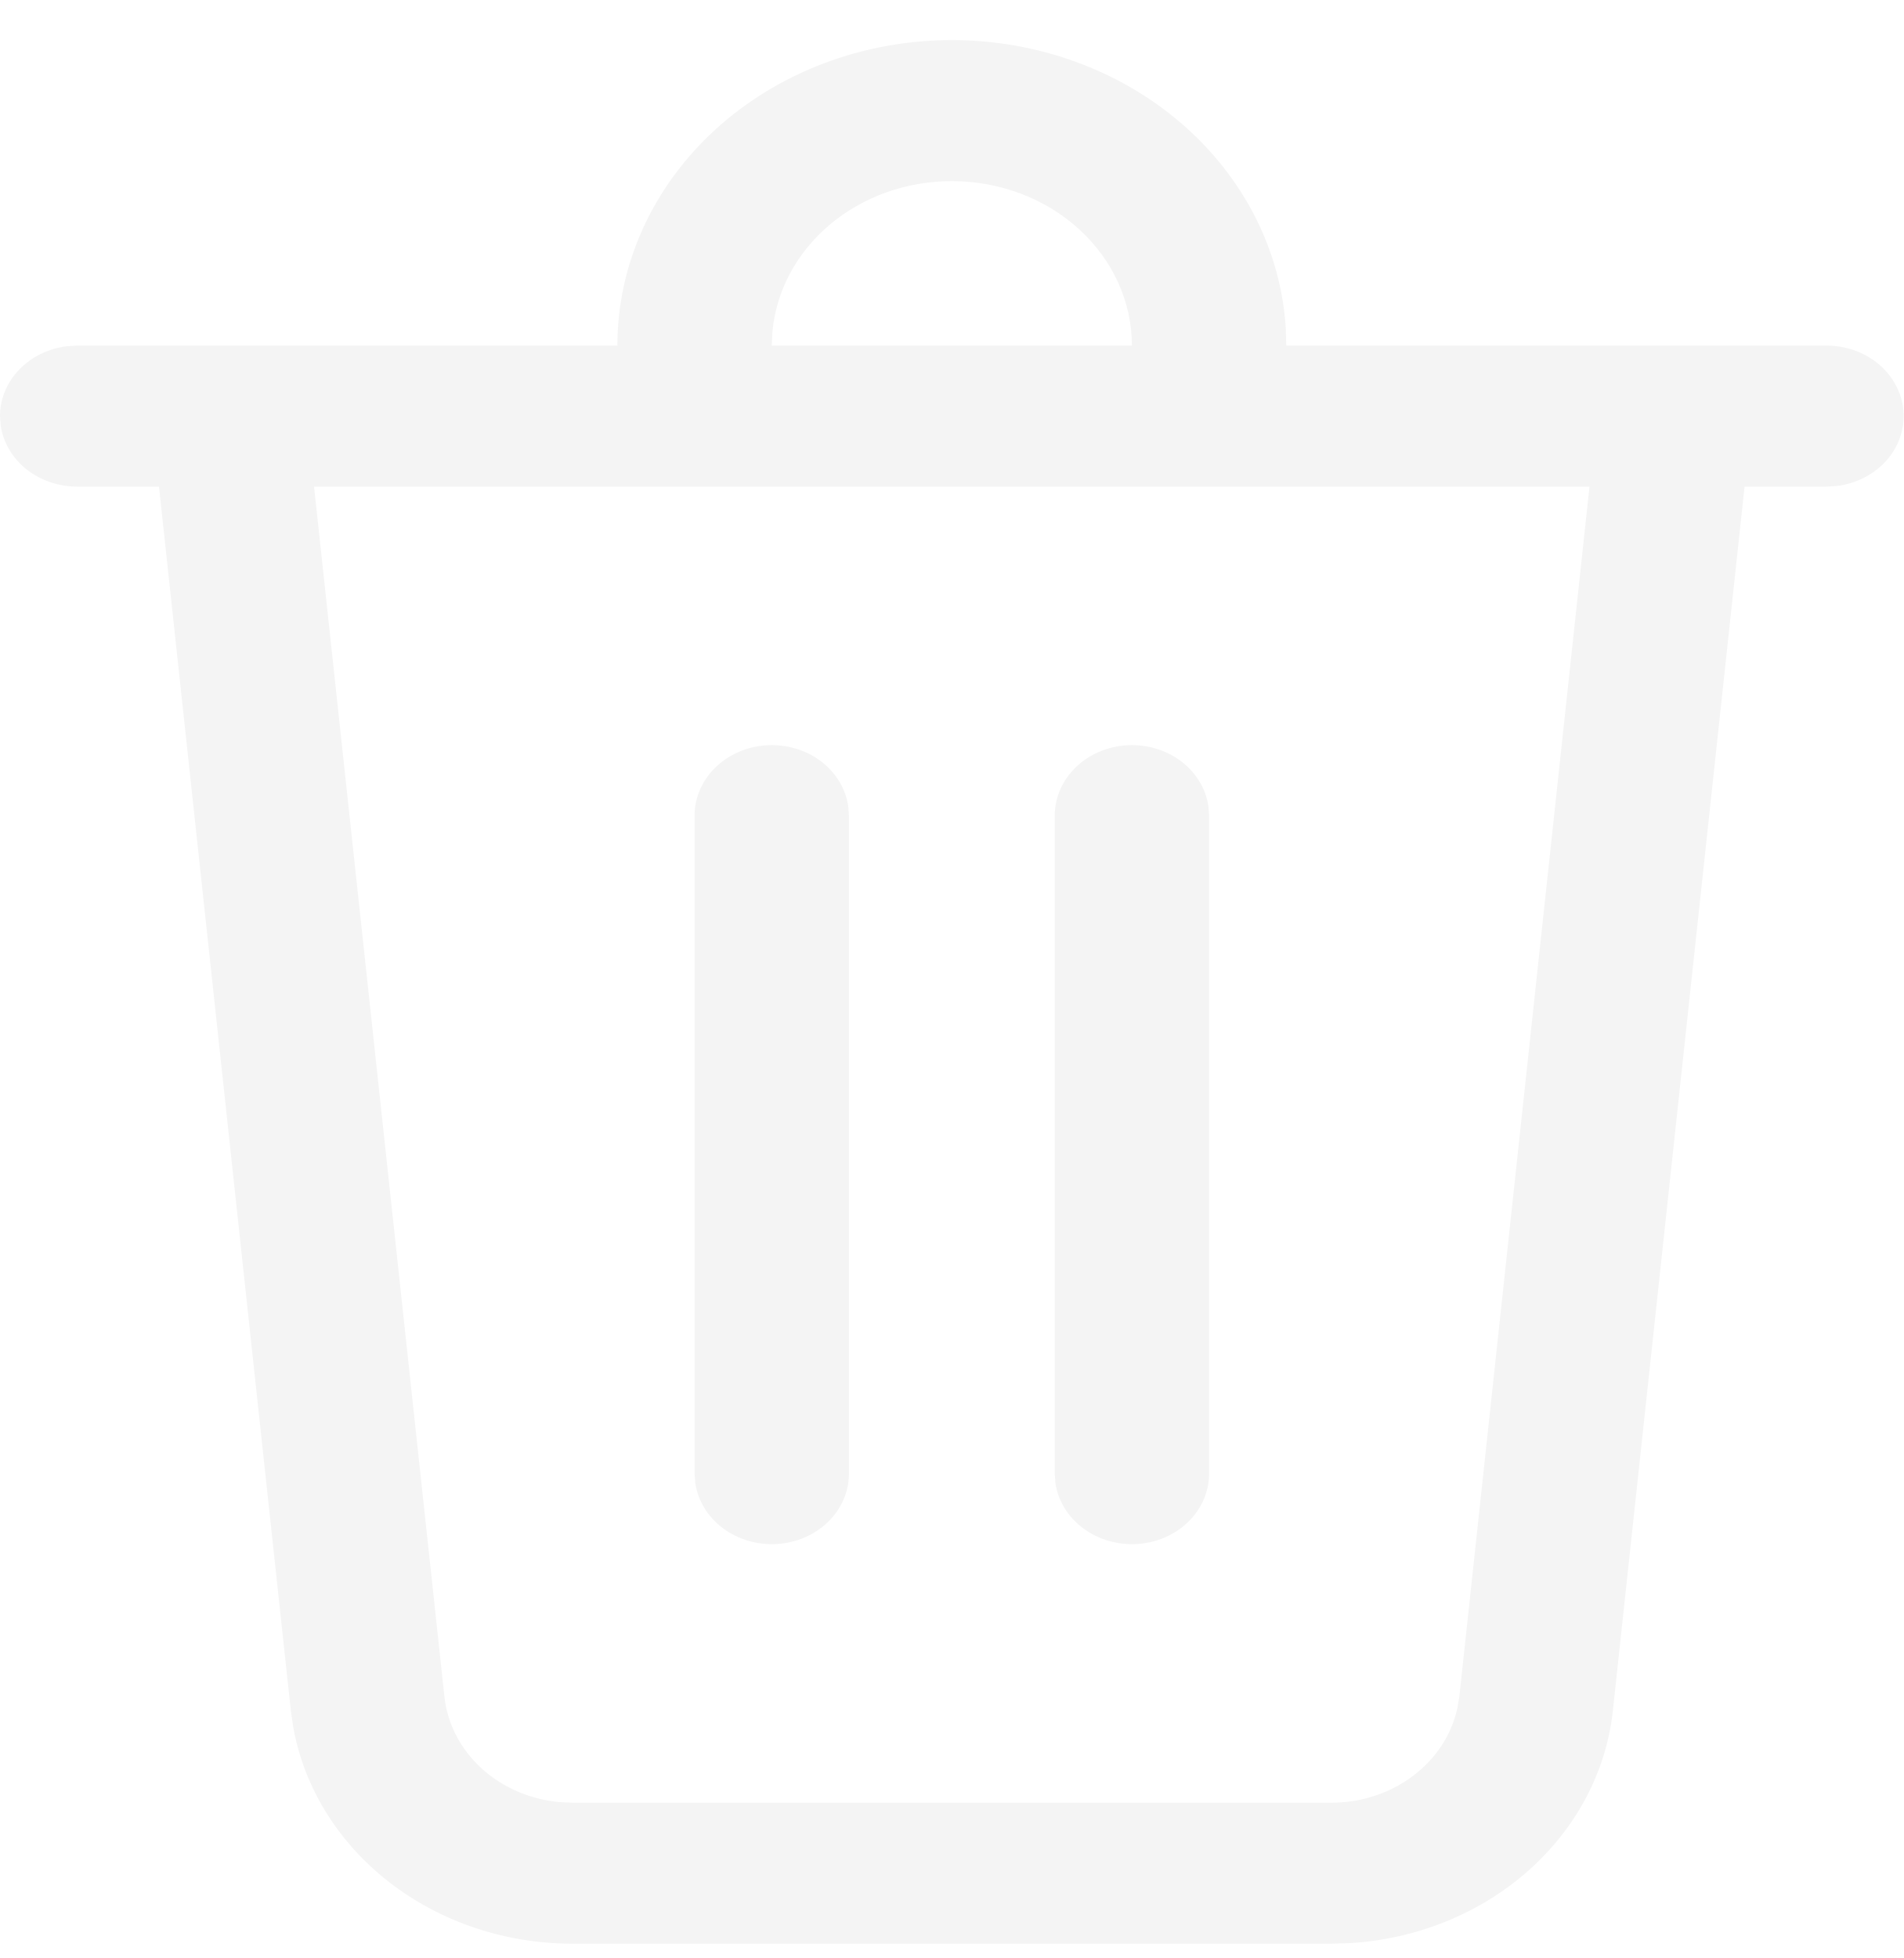
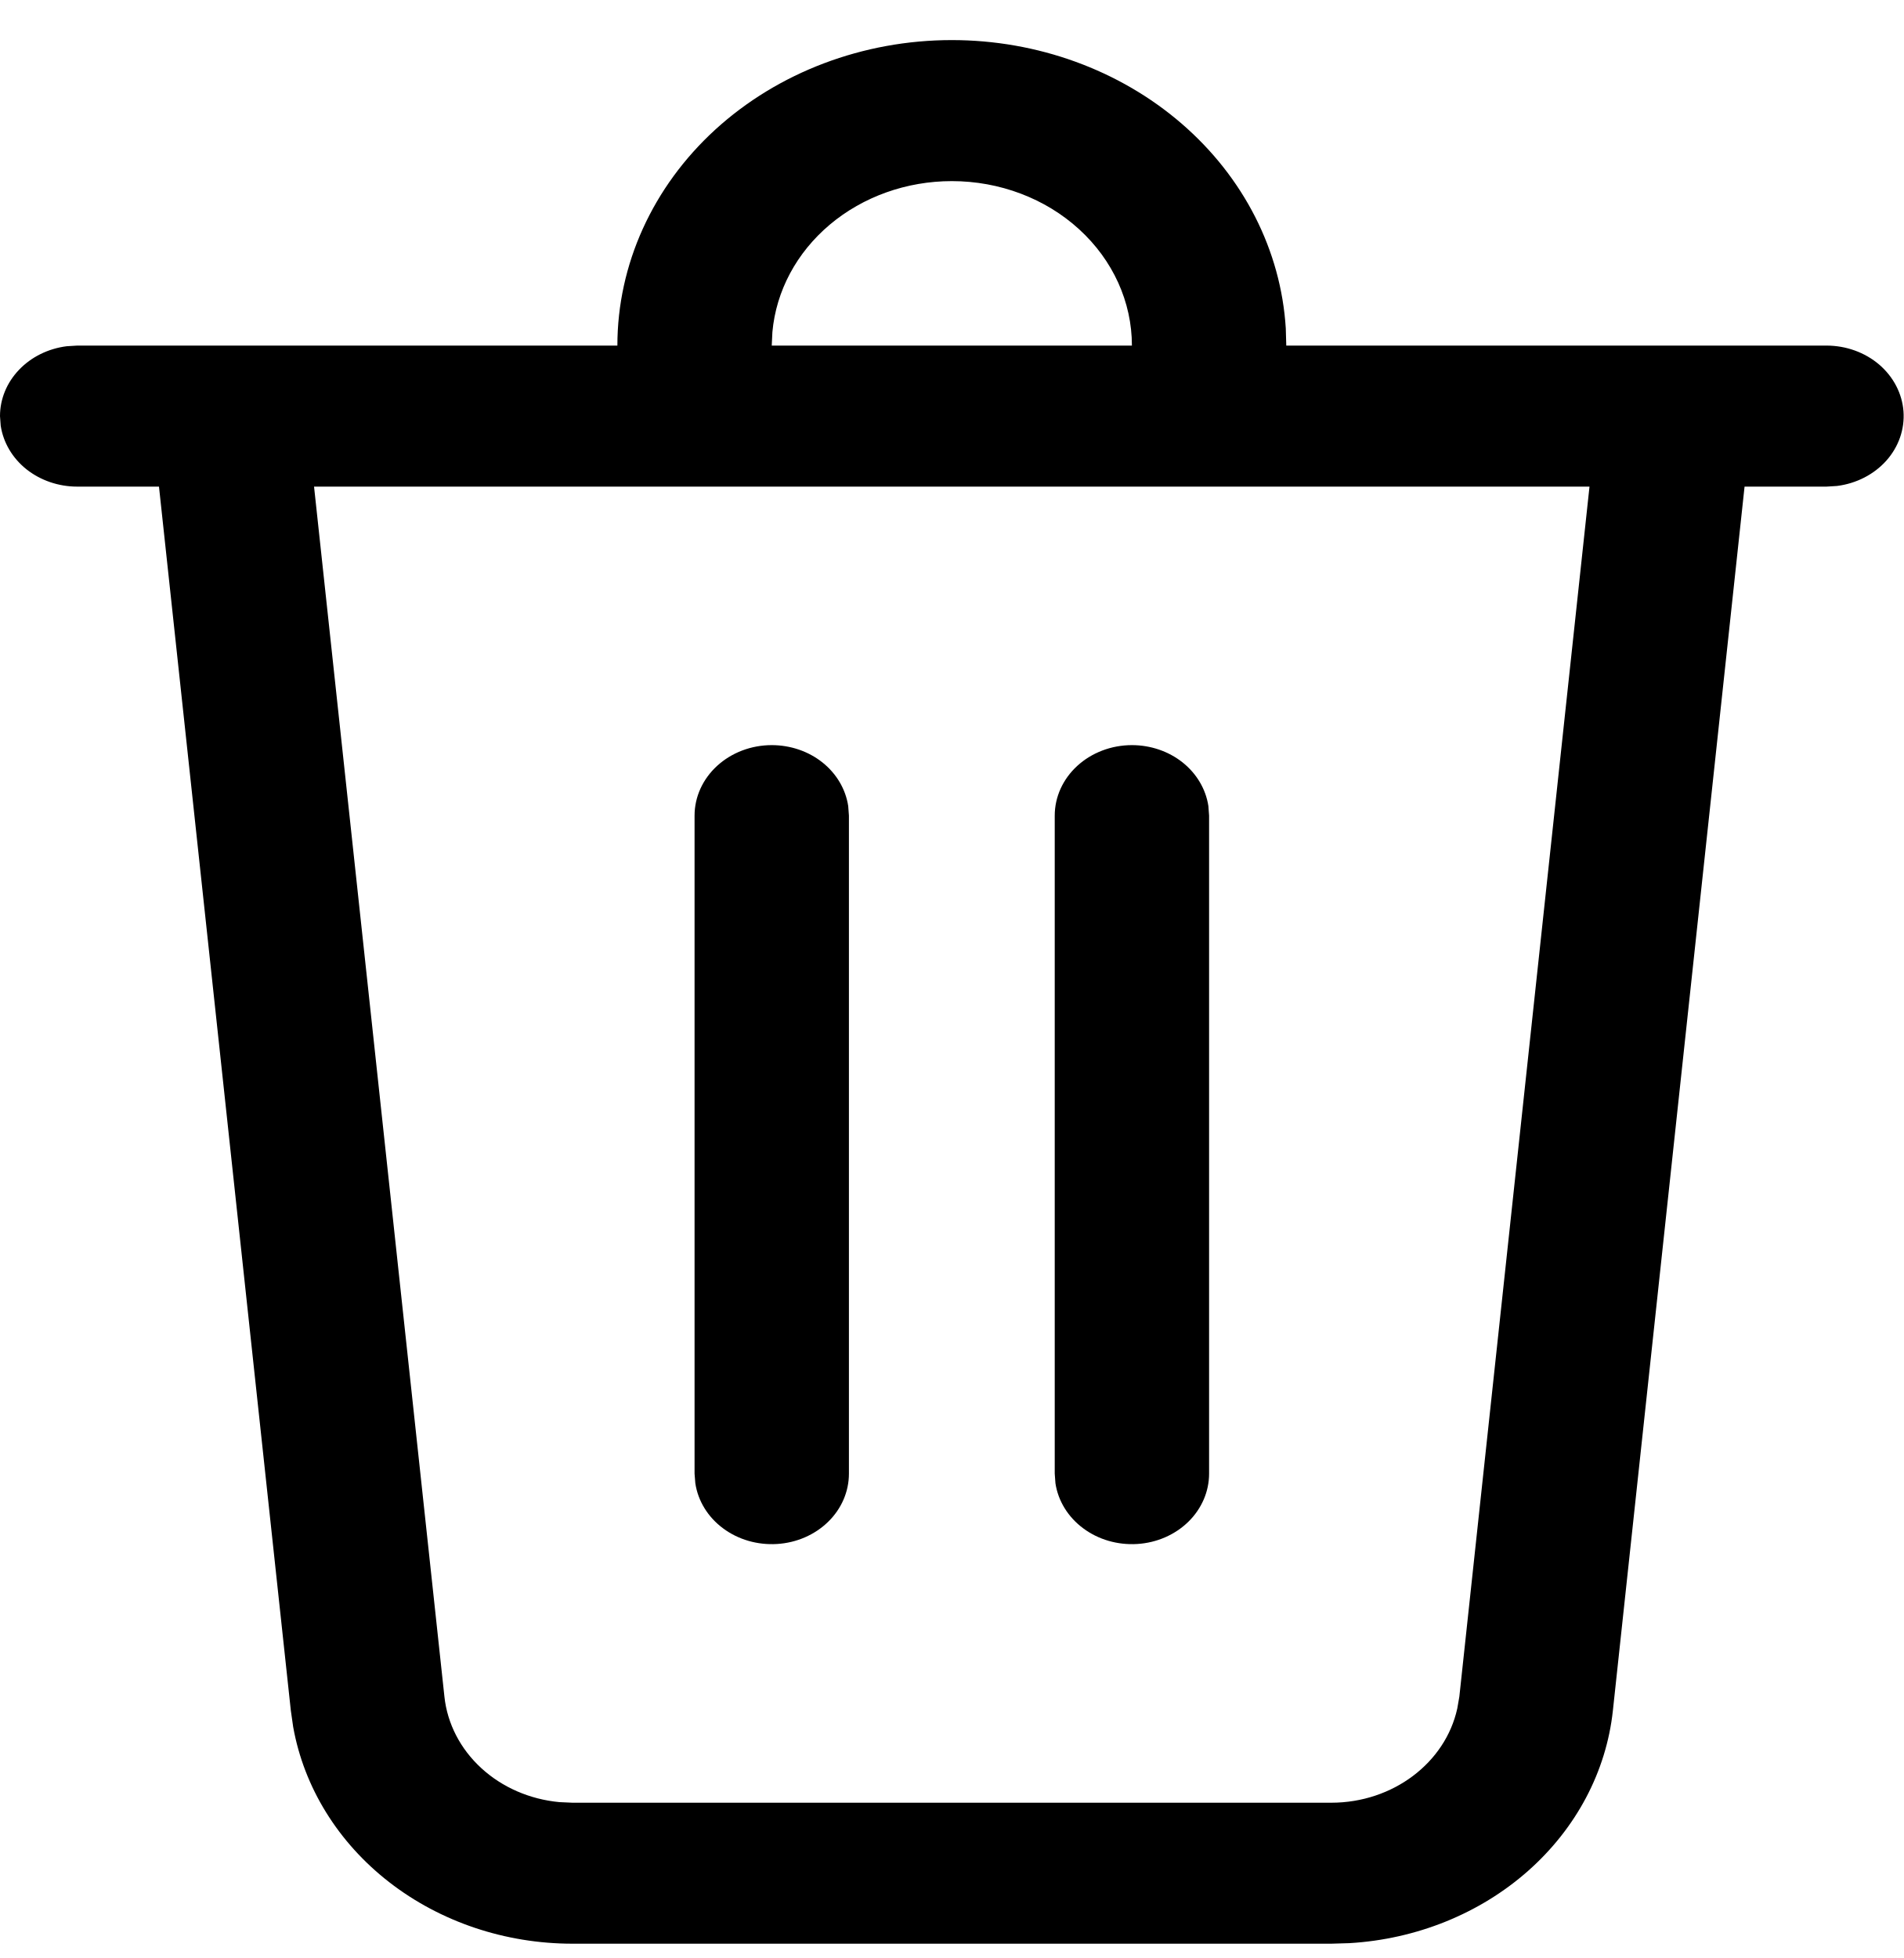
<svg xmlns="http://www.w3.org/2000/svg" width="35" height="36" viewBox="0 0 35 36" fill="none">
-   <path d="M17.5 0.737C19.071 0.737 20.582 1.286 21.723 2.271C22.865 3.257 23.551 4.604 23.64 6.036L23.649 6.354H33.581C33.941 6.354 34.287 6.479 34.55 6.703C34.812 6.928 34.972 7.235 34.997 7.562C35.021 7.89 34.909 8.214 34.682 8.469C34.455 8.723 34.131 8.89 33.775 8.935L33.581 8.947H32.075L29.654 31.451C29.533 32.573 28.979 33.618 28.091 34.402C27.204 35.185 26.04 35.655 24.809 35.727L24.476 35.737H10.525C9.29 35.737 8.096 35.336 7.155 34.605C6.215 33.875 5.589 32.863 5.39 31.75L5.347 31.449L2.923 8.947H1.419C1.076 8.947 0.745 8.833 0.486 8.628C0.228 8.422 0.06 8.137 0.013 7.827L0 7.651C1.44597e-05 7.337 0.124 7.035 0.35 6.799C0.575 6.563 0.886 6.409 1.226 6.366L1.419 6.354H11.351C11.351 4.865 11.999 3.436 13.152 2.382C14.306 1.329 15.87 0.737 17.5 0.737ZM29.224 8.947H5.774L8.171 31.195C8.224 31.691 8.464 32.156 8.849 32.509C9.234 32.863 9.741 33.083 10.284 33.134L10.525 33.145H24.476C25.611 33.145 26.574 32.41 26.793 31.413L26.831 31.195L29.224 8.947ZM20.811 13.7C21.154 13.7 21.485 13.813 21.744 14.019C22.002 14.225 22.17 14.51 22.217 14.82L22.23 14.996V27.095C22.23 27.424 22.093 27.74 21.848 27.98C21.602 28.22 21.267 28.366 20.908 28.388C20.549 28.41 20.195 28.308 19.916 28.1C19.637 27.893 19.454 27.597 19.405 27.271L19.392 27.095V14.996C19.392 14.652 19.542 14.323 19.808 14.08C20.074 13.837 20.435 13.7 20.811 13.7ZM14.189 13.7C14.532 13.7 14.864 13.813 15.122 14.019C15.38 14.225 15.548 14.51 15.595 14.82L15.608 14.996V27.095C15.608 27.424 15.472 27.74 15.226 27.98C14.981 28.22 14.645 28.366 14.286 28.388C13.927 28.41 13.573 28.308 13.294 28.1C13.015 27.893 12.833 27.597 12.784 27.271L12.77 27.095V14.996C12.77 14.652 12.92 14.323 13.186 14.08C13.452 13.837 13.813 13.7 14.189 13.7ZM17.5 3.33C16.669 3.33 15.869 3.615 15.258 4.129C14.646 4.644 14.269 5.349 14.201 6.105L14.189 6.354H20.811C20.811 5.552 20.462 4.783 19.841 4.216C19.22 3.648 18.378 3.33 17.5 3.33Z" fill="#F4F4F4" />
+   <path d="M17.5 0.737C19.071 0.737 20.582 1.286 21.723 2.271C22.865 3.257 23.551 4.604 23.64 6.036L23.649 6.354H33.581C33.941 6.354 34.287 6.479 34.55 6.703C34.812 6.928 34.972 7.235 34.997 7.562C35.021 7.89 34.909 8.214 34.682 8.469C34.455 8.723 34.131 8.89 33.775 8.935L33.581 8.947H32.075L29.654 31.451C29.533 32.573 28.979 33.618 28.091 34.402C27.204 35.185 26.04 35.655 24.809 35.727L24.476 35.737H10.525C9.29 35.737 8.096 35.336 7.155 34.605C6.215 33.875 5.589 32.863 5.39 31.75L5.347 31.449L2.923 8.947H1.419C1.076 8.947 0.745 8.833 0.486 8.628C0.228 8.422 0.06 8.137 0.013 7.827L0 7.651C1.44597e-05 7.337 0.124 7.035 0.35 6.799C0.575 6.563 0.886 6.409 1.226 6.366L1.419 6.354H11.351C11.351 4.865 11.999 3.436 13.152 2.382C14.306 1.329 15.87 0.737 17.5 0.737ZM29.224 8.947H5.774L8.171 31.195C8.224 31.691 8.464 32.156 8.849 32.509C9.234 32.863 9.741 33.083 10.284 33.134L10.525 33.145H24.476C25.611 33.145 26.574 32.41 26.793 31.413L26.831 31.195L29.224 8.947ZM20.811 13.7C21.154 13.7 21.485 13.813 21.744 14.019C22.002 14.225 22.17 14.51 22.217 14.82L22.23 14.996V27.095C22.23 27.424 22.093 27.74 21.848 27.98C21.602 28.22 21.267 28.366 20.908 28.388C20.549 28.41 20.195 28.308 19.916 28.1C19.637 27.893 19.454 27.597 19.405 27.271L19.392 27.095V14.996C19.392 14.652 19.542 14.323 19.808 14.08C20.074 13.837 20.435 13.7 20.811 13.7ZM14.189 13.7C14.532 13.7 14.864 13.813 15.122 14.019C15.38 14.225 15.548 14.51 15.595 14.82L15.608 14.996V27.095C15.608 27.424 15.472 27.74 15.226 27.98C14.981 28.22 14.645 28.366 14.286 28.388C13.927 28.41 13.573 28.308 13.294 28.1C13.015 27.893 12.833 27.597 12.784 27.271L12.77 27.095V14.996C12.77 14.652 12.92 14.323 13.186 14.08C13.452 13.837 13.813 13.7 14.189 13.7ZM17.5 3.33C16.669 3.33 15.869 3.615 15.258 4.129C14.646 4.644 14.269 5.349 14.201 6.105L14.189 6.354H20.811C20.811 5.552 20.462 4.783 19.841 4.216C19.22 3.648 18.378 3.33 17.5 3.33Z" fill="#000000" />
</svg>
